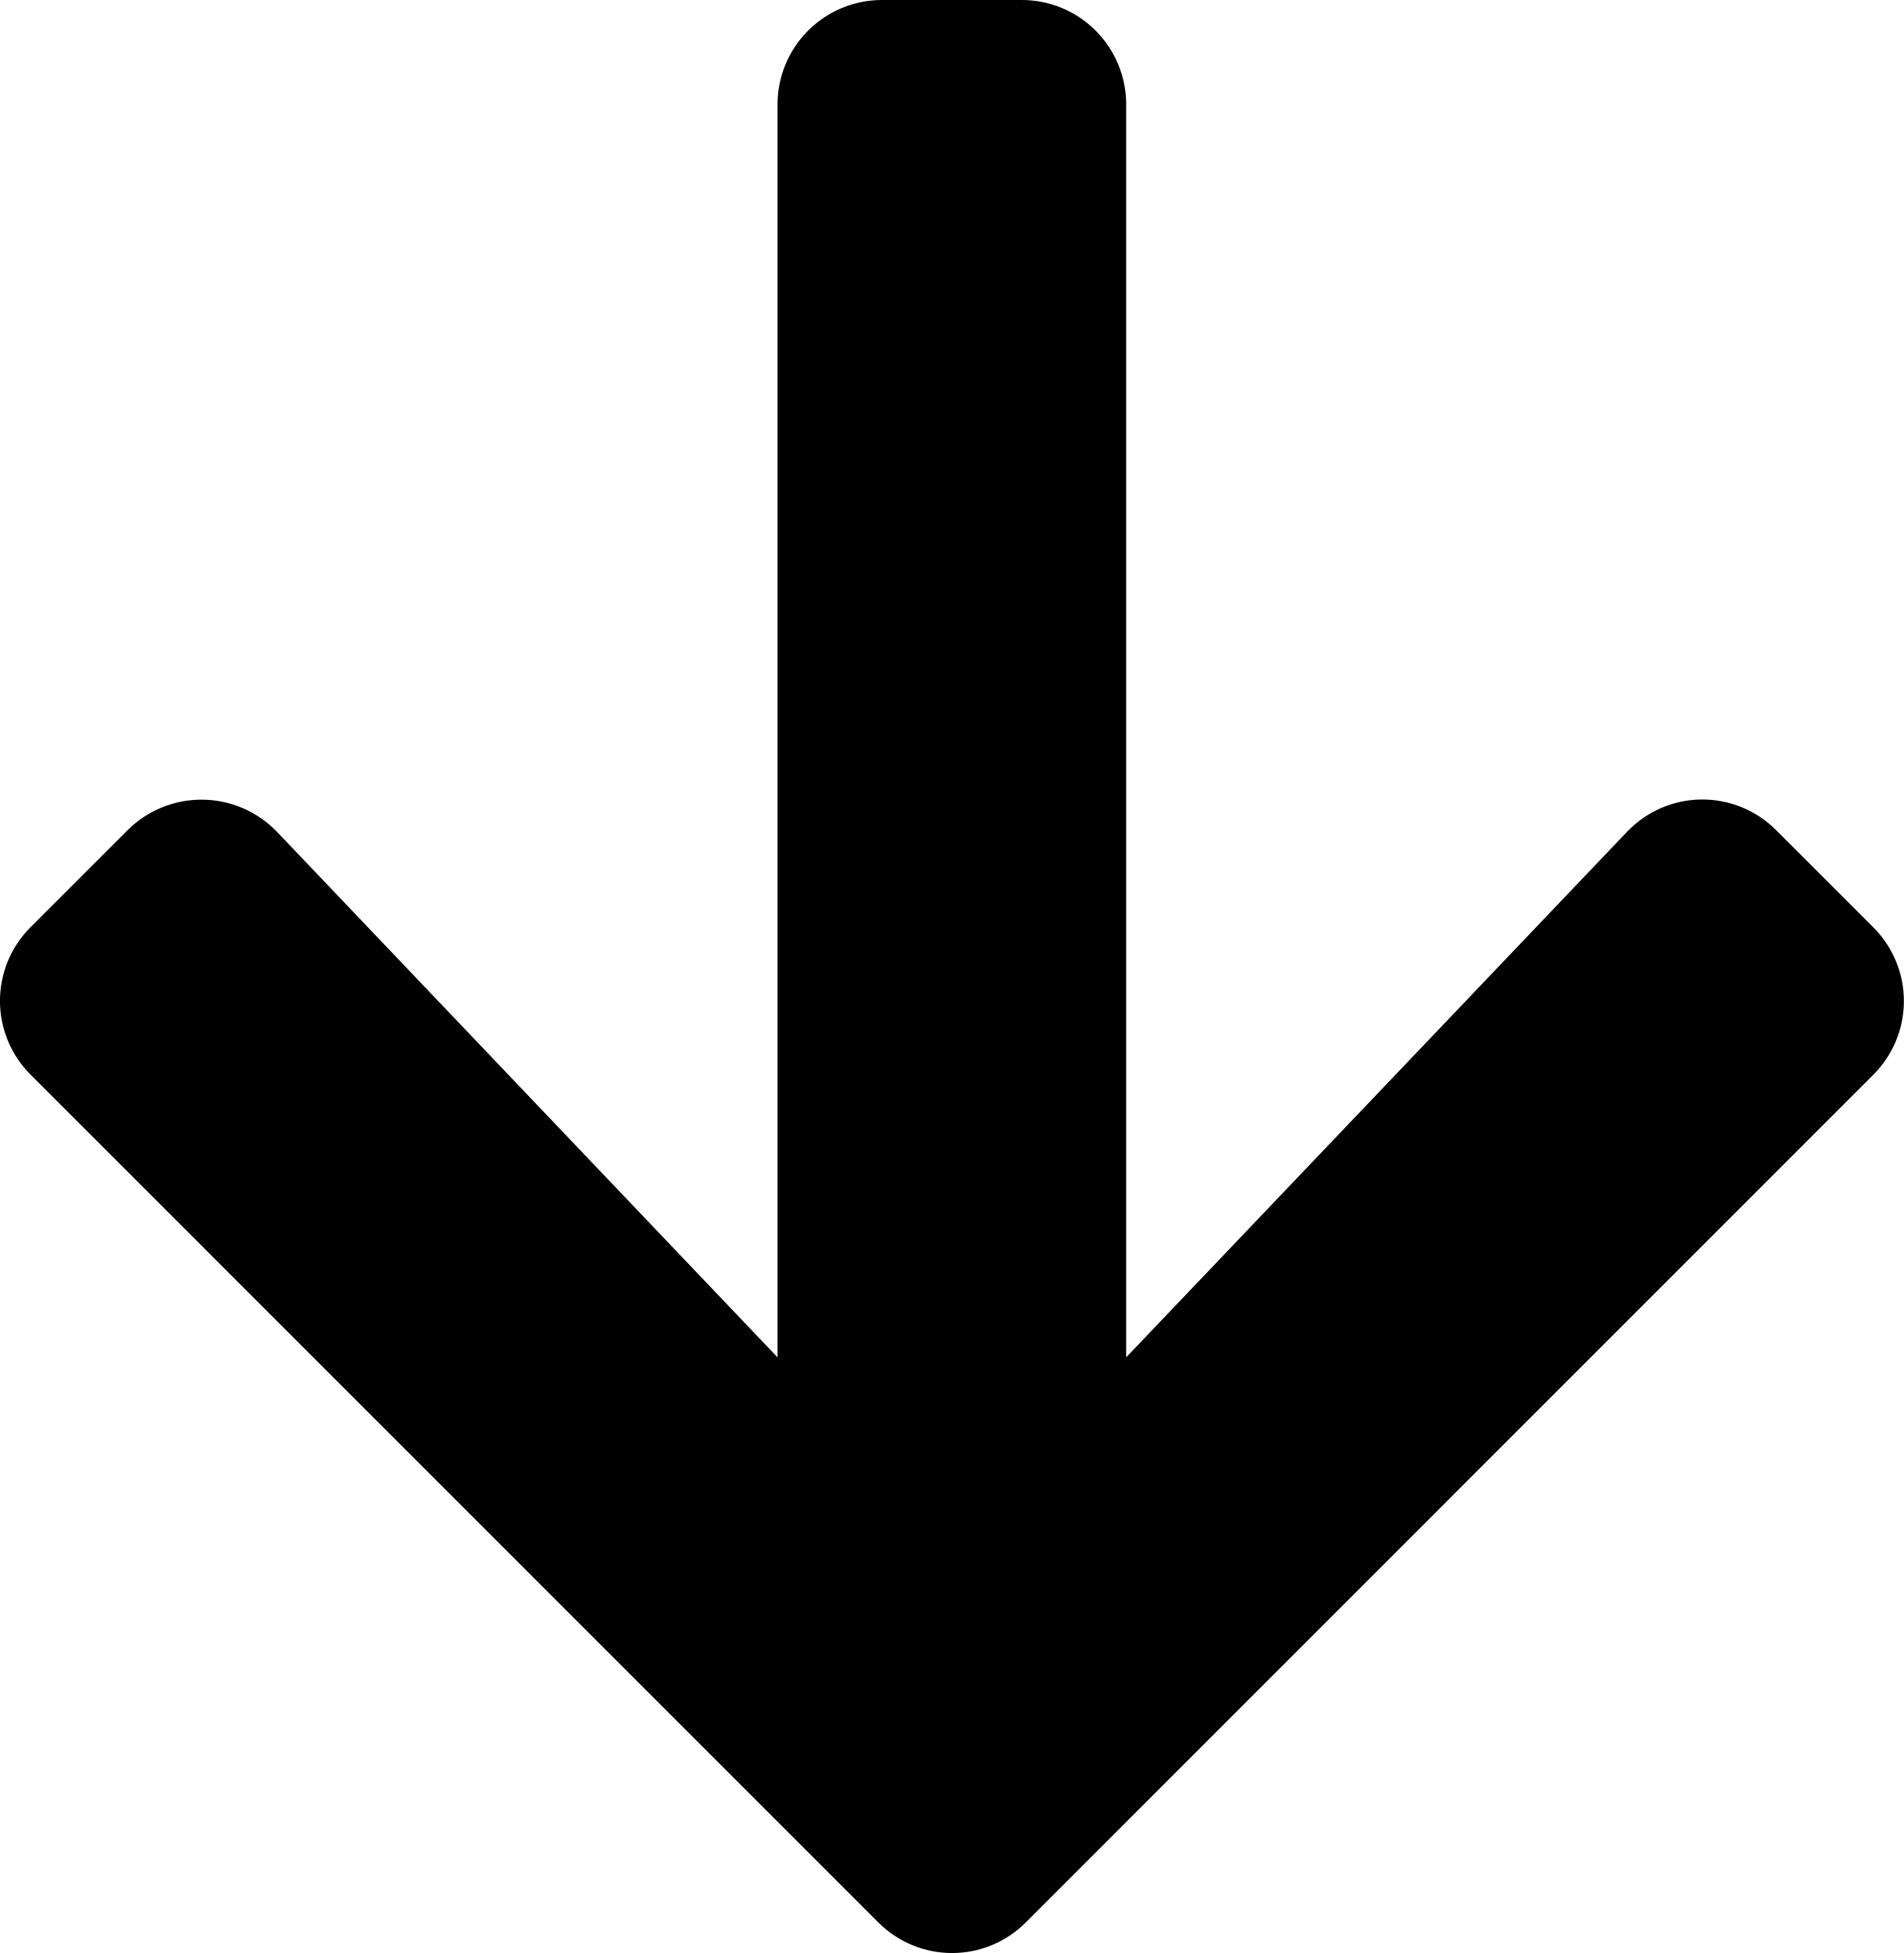
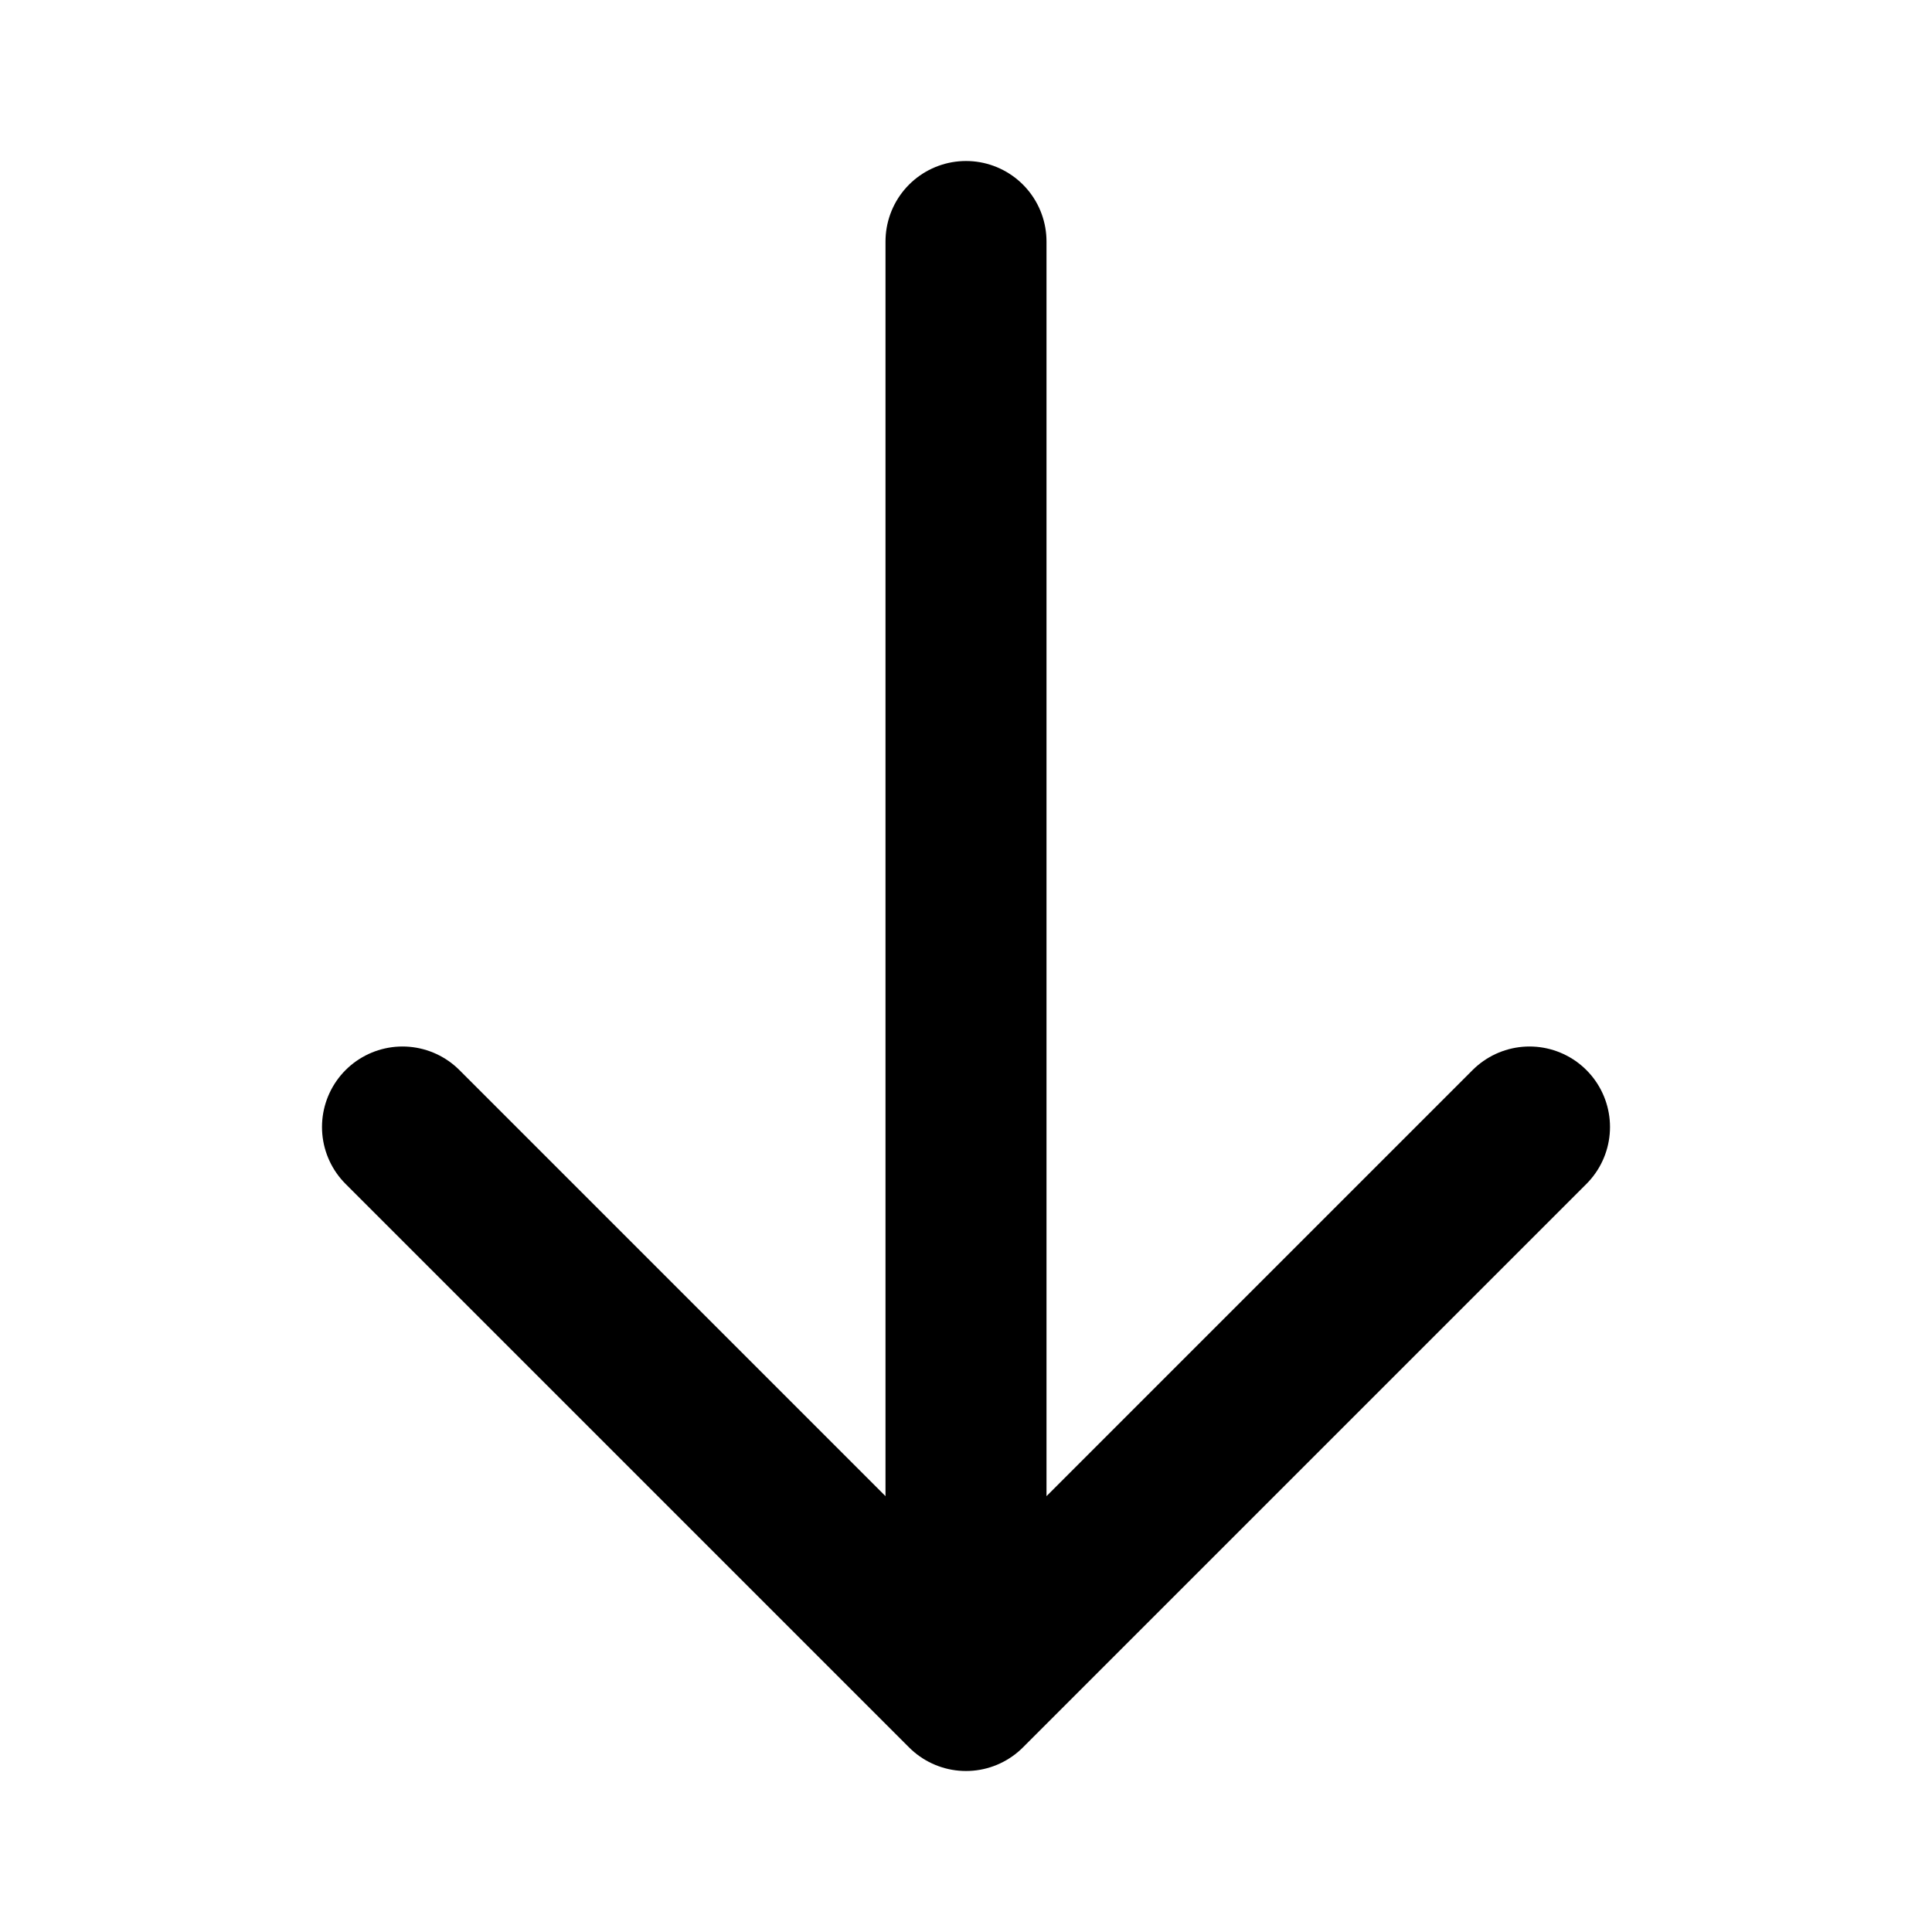
- <svg viewBox="0 0 14 14.364">
-   <path d="M8.253,15.71l-.712.712a.766.766,0,0,1-1.087,0L.222,10.192a.766.766,0,0,1,0-1.087L6.455,2.873a.766.766,0,0,1,1.087,0l.712.712a.77.77,0,0,1-.013,1.1L4.377,8.365h9.214a.768.768,0,0,1,.769.769V10.16a.768.768,0,0,1-.769.769H4.377L8.24,14.61A.765.765,0,0,1,8.253,15.71Z" transform="translate(-2.647 14.36) rotate(-90)" />
+ <svg xmlns="http://www.w3.org/2000/svg" fill="none" viewBox="0 0 24 24" stroke="currentColor" stroke-width="2">
+   <path stroke-linecap="round" stroke-linejoin="round" d="M19 14l-7 7m0 0l-7-7m7 7V3" />
</svg>
